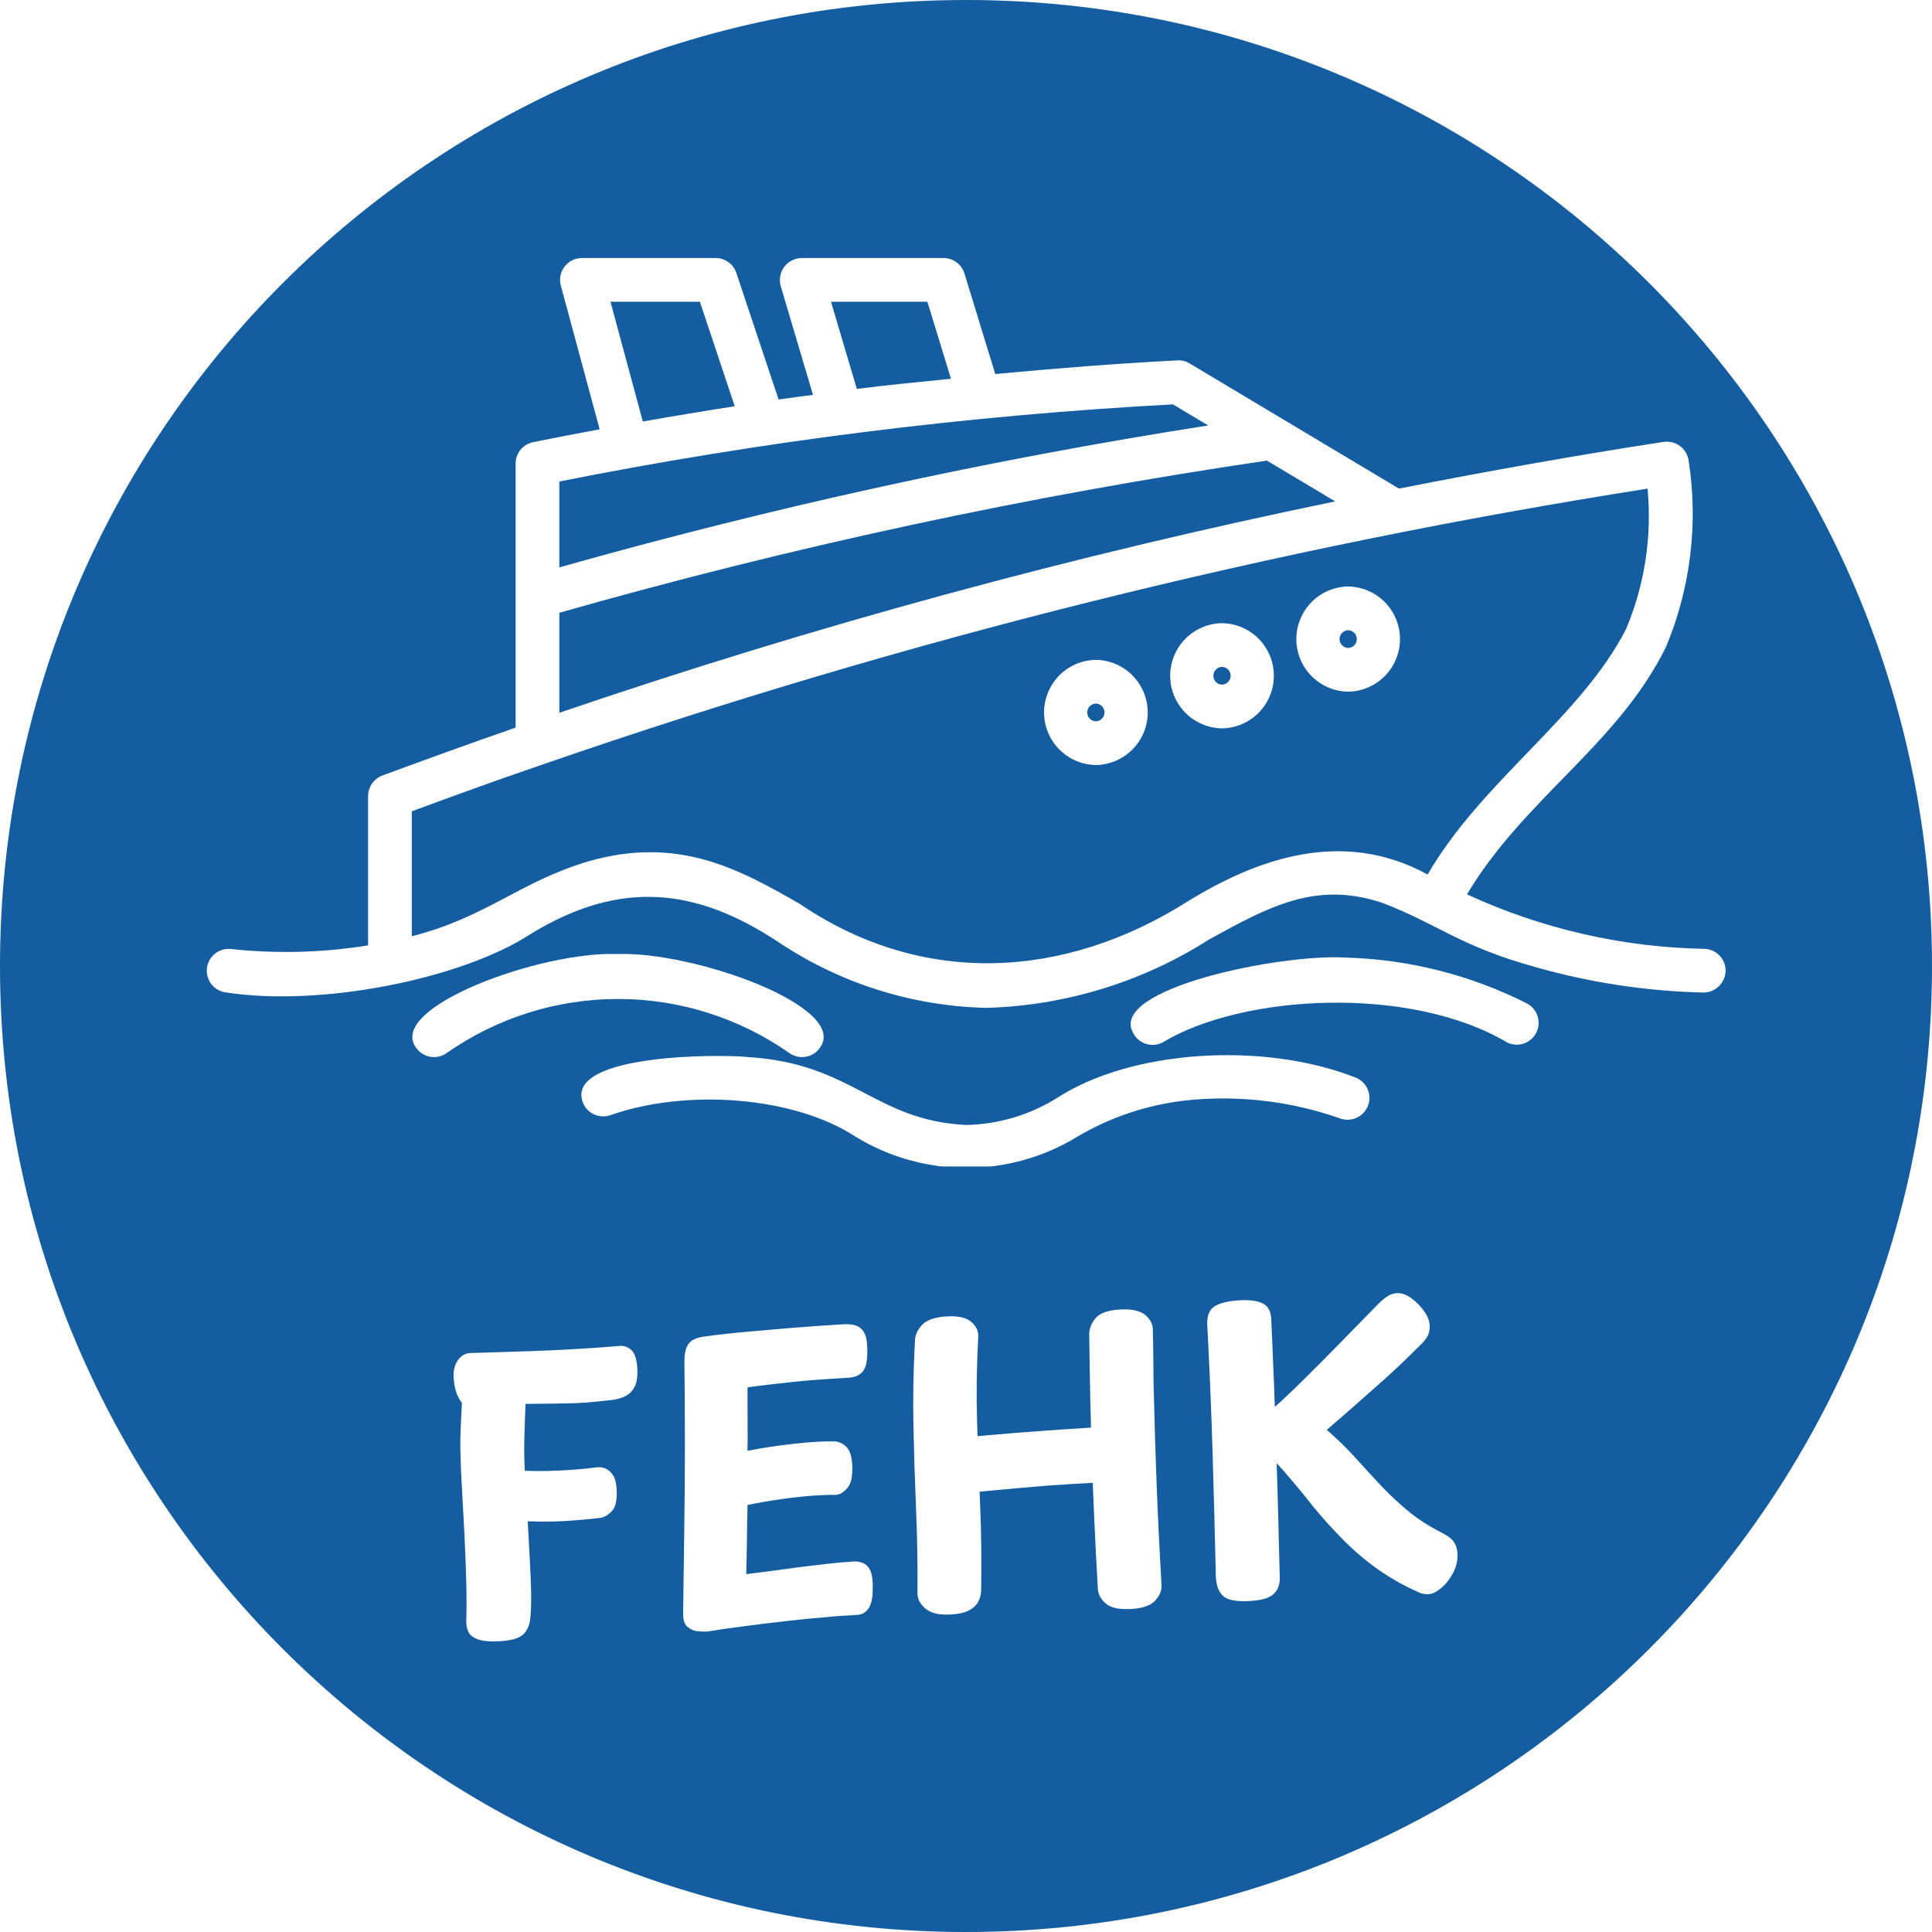
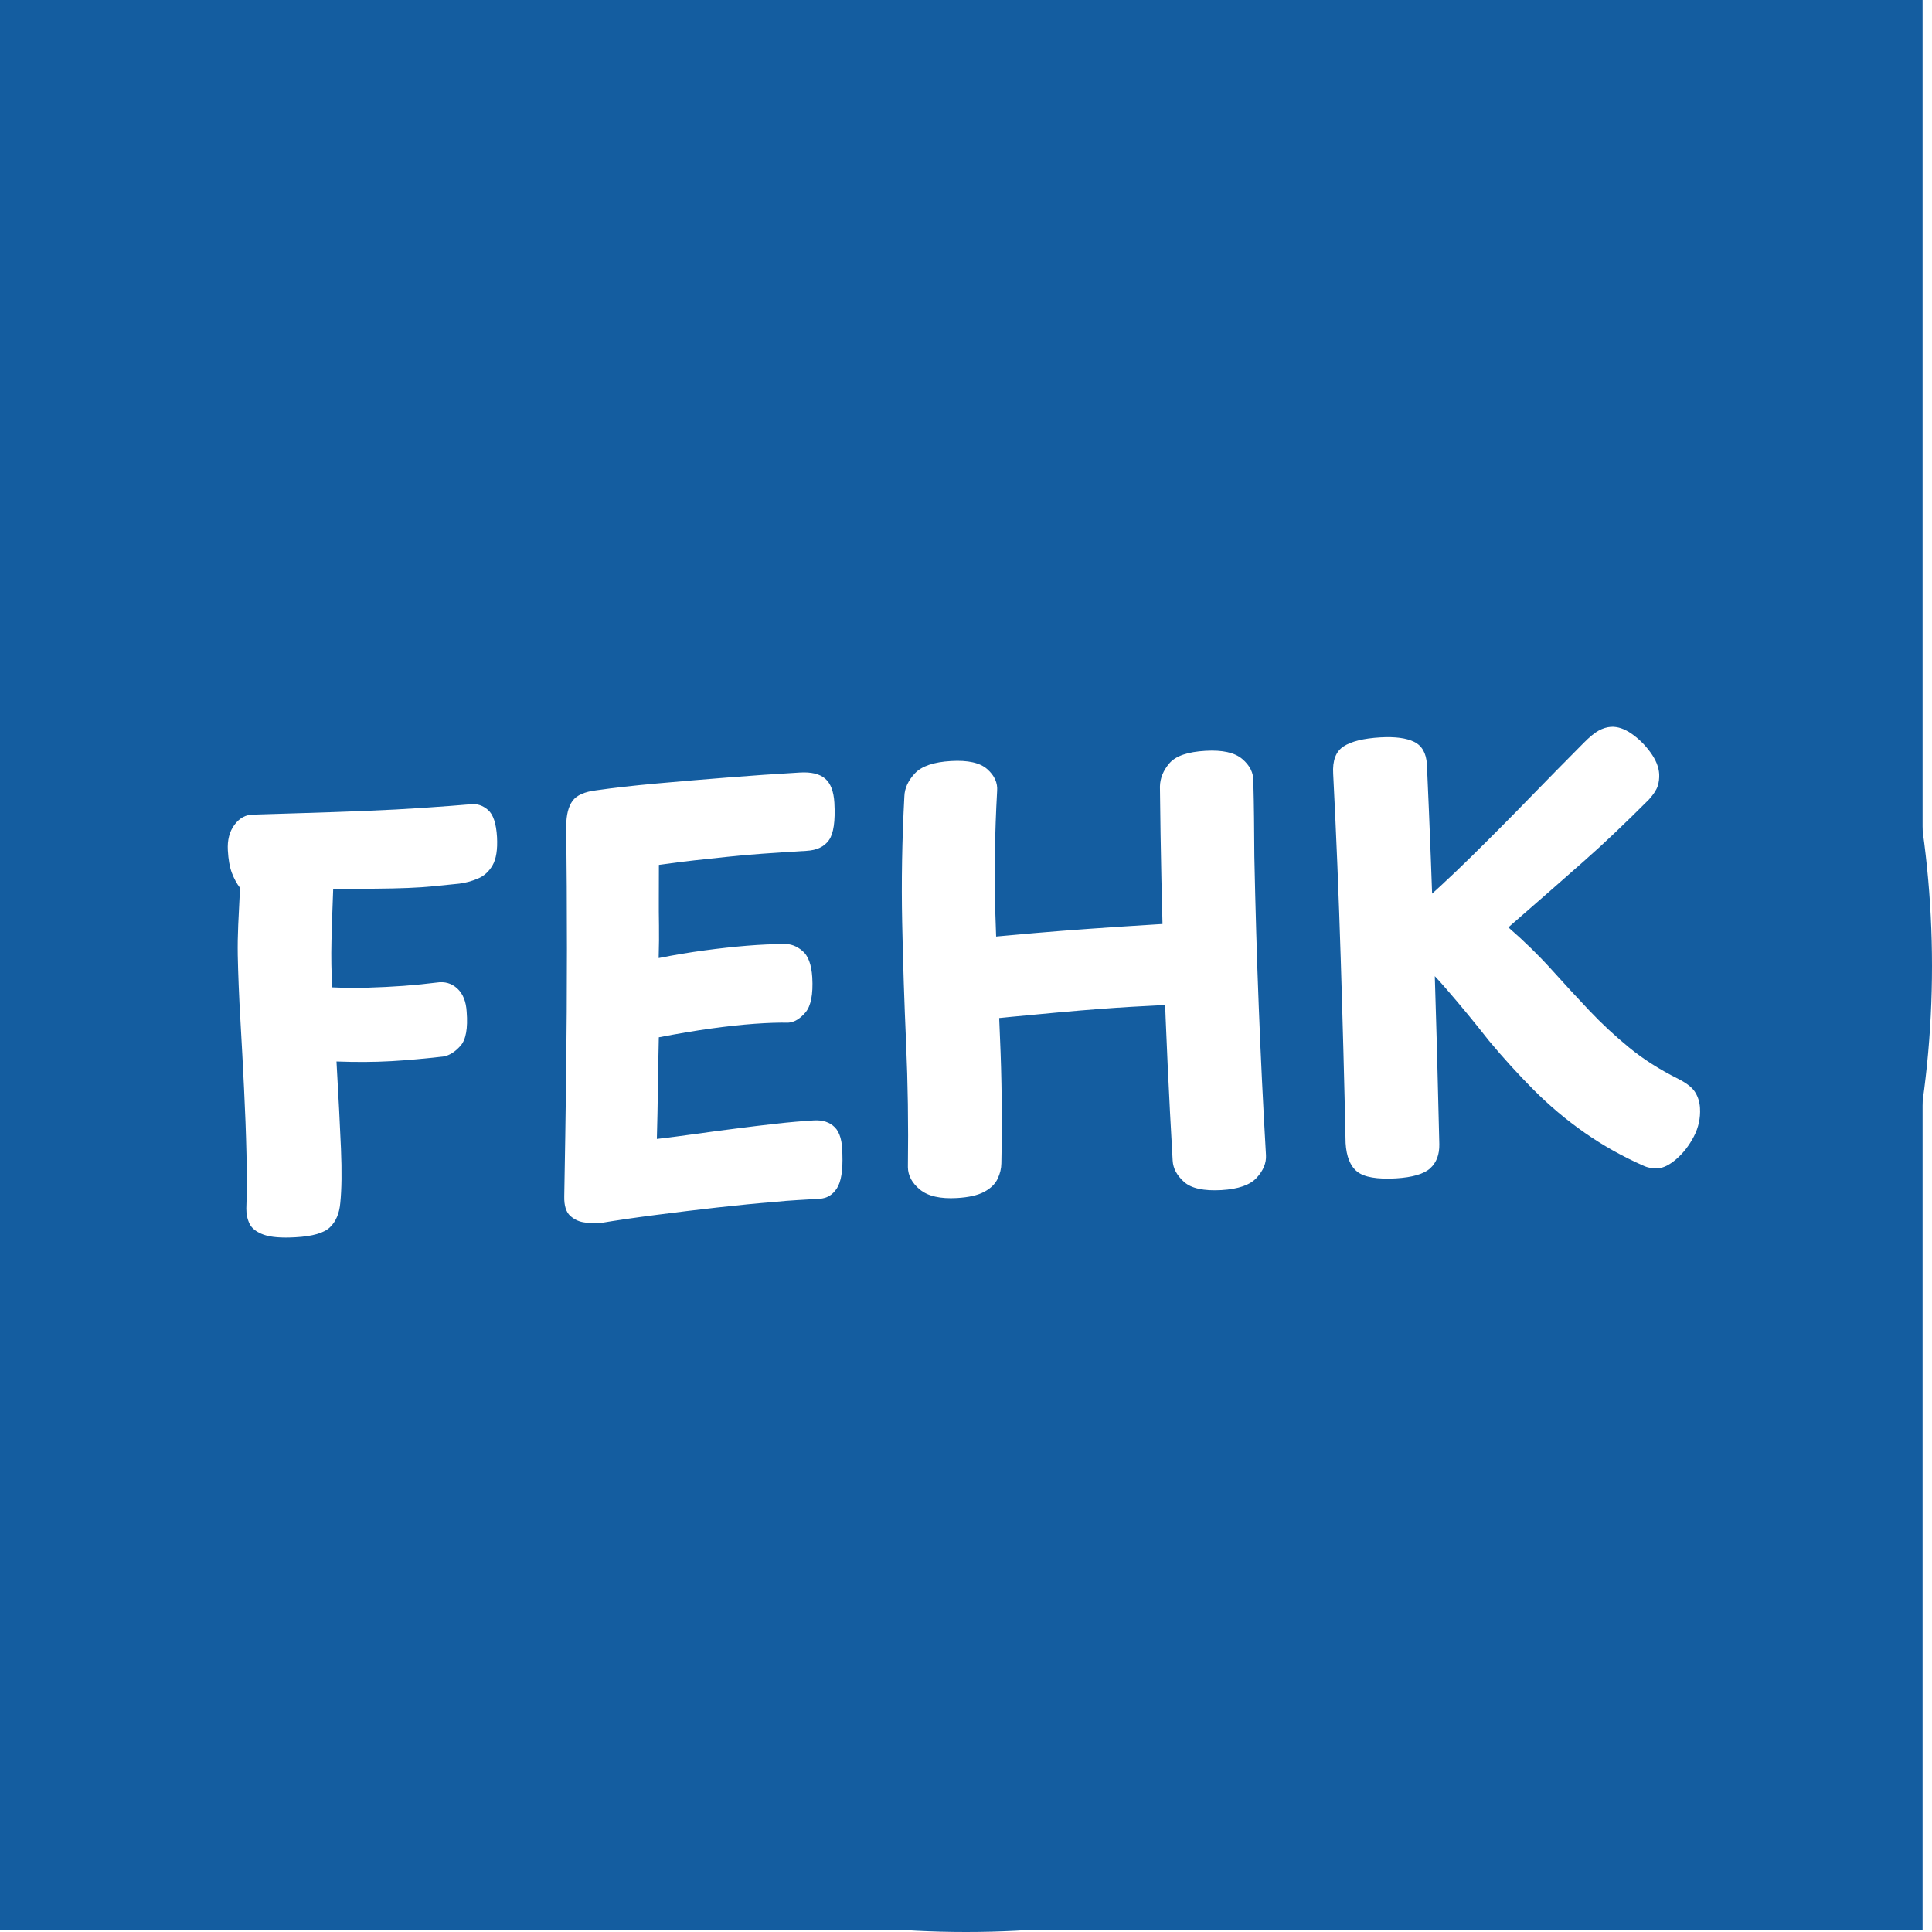
<svg xmlns="http://www.w3.org/2000/svg" width="512" zoomAndPan="magnify" viewBox="0 0 384 384" height="512" preserveAspectRatio="xMidYMid meet" version="1.0">
  <defs>
    <g />
-     <clipPath id="8b10ad61f4">
+     <clipPath id="0330792205">
      <path d="M 0 0 L 384 0 L 384 384 L 0 384 Z M 0 0 " clip-rule="nonzero" />
    </clipPath>
-     <clipPath id="d6fa0b7dec">
+     <clipPath id="9c93cb26aa">
      <rect x="0" width="384" y="0" height="384" />
    </clipPath>
-     <clipPath id="866ef4476a">
+     <clipPath id="e66eb1babf">
+       <path d="M 0 0 L 382.129 0 L 382.129 384 L 0 384 Z M 0 0 " clip-rule="nonzero" />
+     </clipPath>
+     <clipPath id="87ebdb993d">
+       <path d="M 0 0 L 382.129 0 L 382.129 384 L 0 384 Z M 0 0 " clip-rule="nonzero" />
+     </clipPath>
+     <clipPath id="c226d17421">
+       <rect x="0" width="383" y="0" height="384" />
+     </clipPath>
+     <clipPath id="e03f5c1838">
      <path d="M 192 0 C 85.961 0 0 85.961 0 192 C 0 298.039 85.961 384 192 384 C 298.039 384 384 298.039 384 192 C 384 85.961 298.039 0 192 0 Z M 192 0 " clip-rule="nonzero" />
    </clipPath>
-     <clipPath id="df00f04300">
+     <clipPath id="d140ebd55b">
      <path d="M 0 0 L 384 0 L 384 384 L 0 384 Z M 0 0 " clip-rule="nonzero" />
    </clipPath>
-     <clipPath id="ef890d1edf">
+     <clipPath id="2af8f33602">
      <path d="M 192 0 C 85.961 0 0 85.961 0 192 C 0 298.039 85.961 384 192 384 C 298.039 384 384 298.039 384 192 C 384 85.961 298.039 0 192 0 Z M 192 0 " clip-rule="nonzero" />
    </clipPath>
-     <clipPath id="c7f7a34f06">
+     <clipPath id="ddb8a9bf72">
      <rect x="0" width="384" y="0" height="384" />
-     </clipPath>
-     <clipPath id="b315533c1e">
-       <path d="M 41 51.09 L 343 51.09 L 343 201 L 41 201 Z M 41 51.09 " clip-rule="nonzero" />
-     </clipPath>
-     <clipPath id="4e4cd8888b">
-       <path d="M 115 209 L 273 209 L 273 231.84 L 115 231.84 Z M 115 209 " clip-rule="nonzero" />
    </clipPath>
  </defs>
  <g>
-     <g clip-path="url(#d6fa0b7dec)">
-       <g clip-path="url(#8b10ad61f4)">
+     <g clip-path="url(#9c93cb26aa)">
+       <g clip-path="url(#0330792205)">
        <rect x="-84.48" width="552.96" fill="#ffffff" height="552.96" y="-84.48" fill-opacity="1" />
      </g>
    </g>
  </g>
-   <g clip-path="url(#866ef4476a)">
+   <g clip-path="url(#e66eb1babf)">
    <g>
-       <g clip-path="url(#c7f7a34f06)">
-         <g clip-path="url(#df00f04300)">
-           <g clip-path="url(#ef890d1edf)">
+       <g clip-path="url(#c226d17421)">
+         <g clip-path="url(#87ebdb993d)">
+           <path fill="#145da0" d="M 0 0 L 382.129 0 L 382.129 383.621 L 0 383.621 Z M 0 0 " fill-opacity="1" fill-rule="nonzero" />
+         </g>
+       </g>
+     </g>
+   </g>
+   <g clip-path="url(#e03f5c1838)">
+     <g>
+       <g clip-path="url(#ddb8a9bf72)">
+         <g clip-path="url(#d140ebd55b)">
+           <g clip-path="url(#2af8f33602)">
            <rect x="-84.48" width="552.96" fill="#145da0" height="552.96" y="-84.48" fill-opacity="1" />
          </g>
        </g>
      </g>
    </g>
  </g>
  <g fill="#ffffff" fill-opacity="1">
-     <g transform="translate(87.56106, 326.2074)">
+     <g transform="translate(41.45747, 245.9285)">
      <g>
-         <path d="M 5.109 -3.906 C 5.18 -5.957 5.188 -8.406 5.125 -11.25 C 5.062 -14.102 4.953 -17.078 4.797 -20.172 C 4.648 -23.273 4.492 -26.223 4.328 -29.016 C 4.211 -30.973 4.125 -32.672 4.062 -34.109 C 4.008 -35.555 3.969 -36.93 3.938 -38.234 C 3.914 -39.547 3.938 -40.914 4 -42.344 C 4.07 -43.77 4.156 -45.441 4.25 -47.359 C 3.82 -47.922 3.457 -48.598 3.156 -49.391 C 2.863 -50.18 2.68 -51.195 2.609 -52.438 C 2.523 -53.832 2.816 -54.988 3.484 -55.906 C 4.16 -56.82 5.004 -57.281 6.016 -57.281 C 7.961 -57.352 10.258 -57.426 12.906 -57.5 C 15.562 -57.57 18.312 -57.664 21.156 -57.781 C 24 -57.906 26.68 -58.051 29.203 -58.219 C 31.723 -58.383 33.832 -58.539 35.531 -58.688 C 36.375 -58.789 37.156 -58.535 37.875 -57.922 C 38.594 -57.305 39.004 -56.078 39.109 -54.234 C 39.203 -52.535 38.992 -51.258 38.484 -50.406 C 37.984 -49.551 37.316 -48.945 36.484 -48.594 C 35.66 -48.25 34.82 -48.031 33.969 -47.938 C 32.719 -47.812 31.562 -47.691 30.5 -47.578 C 29.438 -47.461 28.281 -47.379 27.031 -47.328 C 25.781 -47.285 24.344 -47.254 22.719 -47.234 C 21.094 -47.223 19.148 -47.203 16.891 -47.172 C 16.785 -44.609 16.707 -42.258 16.656 -40.125 C 16.602 -38 16.633 -35.914 16.75 -33.875 C 18.312 -33.812 19.914 -33.801 21.562 -33.844 C 23.207 -33.895 24.828 -33.977 26.422 -34.094 C 28.023 -34.207 29.523 -34.359 30.922 -34.547 C 32.004 -34.703 32.926 -34.426 33.688 -33.719 C 34.457 -33.008 34.883 -31.957 34.969 -30.562 C 35.145 -28.312 34.867 -26.781 34.141 -25.969 C 33.41 -25.156 32.648 -24.676 31.859 -24.531 C 29.367 -24.238 26.988 -24.023 24.719 -23.891 C 22.457 -23.754 19.992 -23.738 17.328 -23.844 C 17.609 -19 17.812 -15.051 17.938 -12 C 18.07 -8.945 18.039 -6.492 17.844 -4.641 C 17.719 -3.223 17.25 -2.129 16.438 -1.359 C 15.625 -0.586 14.078 -0.133 11.797 0 C 9.891 0.102 8.453 -0.016 7.484 -0.359 C 6.516 -0.703 5.875 -1.188 5.562 -1.812 C 5.25 -2.445 5.098 -3.145 5.109 -3.906 Z M 5.109 -3.906 " />
+         <path d="M 7.5 -5.719 C 7.613 -8.738 7.625 -12.336 7.531 -16.516 C 7.438 -20.703 7.273 -25.062 7.047 -29.594 C 6.828 -34.133 6.598 -38.457 6.359 -42.562 C 6.191 -45.414 6.066 -47.906 5.984 -50.031 C 5.898 -52.156 5.836 -54.172 5.797 -56.078 C 5.766 -57.992 5.797 -60 5.891 -62.094 C 5.992 -64.195 6.113 -66.648 6.25 -69.453 C 5.602 -70.297 5.062 -71.289 4.625 -72.438 C 4.195 -73.582 3.93 -75.07 3.828 -76.906 C 3.711 -78.957 4.148 -80.648 5.141 -81.984 C 6.129 -83.328 7.359 -84.004 8.828 -84.016 C 11.68 -84.109 15.051 -84.211 18.938 -84.328 C 22.832 -84.441 26.863 -84.582 31.031 -84.75 C 35.207 -84.914 39.141 -85.125 42.828 -85.375 C 46.523 -85.625 49.625 -85.859 52.125 -86.078 C 53.352 -86.223 54.488 -85.848 55.531 -84.953 C 56.57 -84.055 57.172 -82.258 57.328 -79.562 C 57.461 -77.062 57.164 -75.188 56.438 -73.938 C 55.719 -72.688 54.742 -71.805 53.516 -71.297 C 52.297 -70.785 51.066 -70.453 49.828 -70.297 C 48.016 -70.117 46.316 -69.945 44.734 -69.781 C 43.16 -69.625 41.457 -69.508 39.625 -69.438 C 37.801 -69.363 35.691 -69.316 33.297 -69.297 C 30.91 -69.273 28.066 -69.242 24.766 -69.203 C 24.617 -65.441 24.504 -61.992 24.422 -58.859 C 24.348 -55.734 24.398 -52.676 24.578 -49.688 C 26.859 -49.582 29.207 -49.562 31.625 -49.625 C 34.051 -49.695 36.43 -49.816 38.766 -49.984 C 41.098 -50.16 43.289 -50.379 45.344 -50.641 C 46.945 -50.891 48.312 -50.492 49.438 -49.453 C 50.562 -48.41 51.18 -46.867 51.297 -44.828 C 51.555 -41.535 51.148 -39.285 50.078 -38.078 C 49.016 -36.879 47.906 -36.172 46.75 -35.953 C 43.094 -35.523 39.598 -35.211 36.266 -35.016 C 32.93 -34.828 29.316 -34.805 25.422 -34.953 C 25.828 -27.859 26.125 -22.07 26.312 -17.594 C 26.5 -13.125 26.453 -9.523 26.172 -6.797 C 25.984 -4.734 25.301 -3.133 24.125 -2 C 22.945 -0.863 20.672 -0.203 17.297 -0.016 C 14.523 0.148 12.422 -0.016 10.984 -0.516 C 9.555 -1.023 8.613 -1.742 8.156 -2.672 C 7.707 -3.598 7.488 -4.613 7.5 -5.719 Z M 7.5 -5.719 " />
      </g>
    </g>
  </g>
  <g fill="#ffffff" fill-opacity="1">
-     <g transform="translate(131.4382, 323.678)">
+     <g transform="translate(105.8061, 242.219)">
      <g>
-         <path d="M 9.125 0.609 C 8.57 0.641 7.914 0.613 7.156 0.531 C 6.406 0.445 5.738 0.145 5.156 -0.375 C 4.582 -0.895 4.312 -1.785 4.344 -3.047 C 4.414 -8.398 4.488 -13.906 4.562 -19.562 C 4.645 -25.227 4.688 -30.906 4.688 -36.594 C 4.688 -42.281 4.656 -47.82 4.594 -53.219 C 4.602 -54.727 4.883 -55.859 5.438 -56.609 C 6 -57.367 7.078 -57.848 8.672 -58.047 C 11.004 -58.379 13.703 -58.68 16.766 -58.953 C 19.828 -59.234 23.023 -59.508 26.359 -59.781 C 29.703 -60.051 33 -60.281 36.25 -60.469 C 37.801 -60.562 38.941 -60.285 39.672 -59.641 C 40.41 -59.004 40.82 -57.91 40.906 -56.359 C 41.051 -53.867 40.816 -52.18 40.203 -51.297 C 39.586 -50.41 38.578 -49.926 37.172 -49.844 C 34.879 -49.719 32.867 -49.586 31.141 -49.453 C 29.422 -49.328 27.828 -49.188 26.359 -49.031 C 24.891 -48.875 23.438 -48.711 22 -48.547 C 20.562 -48.391 18.941 -48.188 17.141 -47.938 C 17.141 -46.238 17.141 -44.75 17.141 -43.469 C 17.141 -42.195 17.145 -40.945 17.156 -39.719 C 17.176 -38.488 17.164 -37.02 17.125 -35.312 C 19.301 -35.738 21.379 -36.082 23.359 -36.344 C 25.348 -36.613 27.254 -36.828 29.078 -36.984 C 30.898 -37.141 32.582 -37.207 34.125 -37.188 C 34.977 -37.238 35.801 -36.938 36.594 -36.281 C 37.383 -35.625 37.832 -34.426 37.938 -32.688 C 38.07 -30.383 37.758 -28.801 37 -27.938 C 36.25 -27.07 35.477 -26.613 34.688 -26.562 C 33.426 -26.582 31.91 -26.531 30.141 -26.406 C 28.367 -26.281 26.398 -26.066 24.234 -25.766 C 22.078 -25.473 19.711 -25.07 17.141 -24.562 C 17.078 -22.062 17.035 -19.723 17.016 -17.547 C 16.992 -15.367 16.945 -13.125 16.875 -10.812 C 18.613 -11.008 20.391 -11.234 22.203 -11.484 C 24.023 -11.742 25.844 -11.988 27.656 -12.219 C 29.469 -12.445 31.254 -12.66 33.016 -12.859 C 34.785 -13.066 36.492 -13.219 38.141 -13.312 C 39.348 -13.383 40.289 -13.078 40.969 -12.391 C 41.656 -11.703 42.004 -10.477 42.016 -8.719 C 42.086 -6.531 41.836 -4.992 41.266 -4.109 C 40.691 -3.223 39.906 -2.754 38.906 -2.703 C 37.906 -2.641 36.891 -2.578 35.859 -2.516 C 34.836 -2.461 33.832 -2.379 32.844 -2.266 C 30.508 -2.078 27.945 -1.828 25.156 -1.516 C 22.375 -1.203 19.586 -0.863 16.797 -0.5 C 14.016 -0.145 11.457 0.223 9.125 0.609 Z M 9.125 0.609 " />
+         <path d="M 13.391 0.891 C 12.578 0.93 11.613 0.891 10.5 0.766 C 9.395 0.648 8.414 0.219 7.562 -0.531 C 6.707 -1.289 6.301 -2.594 6.344 -4.438 C 6.488 -12.312 6.613 -20.398 6.719 -28.703 C 6.82 -37.016 6.875 -45.336 6.875 -53.672 C 6.875 -62.004 6.828 -70.133 6.734 -78.062 C 6.754 -80.258 7.172 -81.914 7.984 -83.031 C 8.805 -84.156 10.383 -84.859 12.719 -85.141 C 16.145 -85.629 20.102 -86.078 24.594 -86.484 C 29.082 -86.891 33.781 -87.285 38.688 -87.672 C 43.594 -88.066 48.422 -88.398 53.172 -88.672 C 55.43 -88.805 57.102 -88.406 58.188 -87.469 C 59.281 -86.539 59.895 -84.945 60.031 -82.688 C 60.238 -79.02 59.879 -76.535 58.953 -75.234 C 58.035 -73.93 56.555 -73.223 54.516 -73.109 C 51.141 -72.91 48.191 -72.719 45.672 -72.531 C 43.148 -72.352 40.812 -72.145 38.656 -71.906 C 36.5 -71.676 34.363 -71.445 32.25 -71.219 C 30.133 -70.988 27.77 -70.688 25.156 -70.312 C 25.156 -67.82 25.148 -65.641 25.141 -63.766 C 25.129 -61.891 25.141 -60.051 25.172 -58.25 C 25.203 -56.445 25.18 -54.297 25.109 -51.797 C 28.297 -52.43 31.348 -52.941 34.266 -53.328 C 37.191 -53.723 39.988 -54.031 42.656 -54.25 C 45.32 -54.469 47.789 -54.578 50.062 -54.578 C 51.312 -54.648 52.516 -54.203 53.672 -53.234 C 54.828 -52.273 55.484 -50.508 55.641 -47.938 C 55.828 -44.57 55.367 -42.25 54.266 -40.969 C 53.172 -39.695 52.035 -39.023 50.859 -38.953 C 49.023 -38.992 46.805 -38.922 44.203 -38.734 C 41.598 -38.547 38.711 -38.234 35.547 -37.797 C 32.379 -37.359 28.91 -36.773 25.141 -36.047 C 25.055 -32.367 24.992 -28.93 24.953 -25.734 C 24.91 -22.535 24.844 -19.238 24.75 -15.844 C 27.312 -16.145 29.922 -16.484 32.578 -16.859 C 35.242 -17.234 37.906 -17.586 40.562 -17.922 C 43.227 -18.266 45.852 -18.582 48.438 -18.875 C 51.02 -19.164 53.523 -19.383 55.953 -19.531 C 57.711 -19.633 59.098 -19.18 60.109 -18.172 C 61.117 -17.172 61.625 -15.379 61.625 -12.797 C 61.738 -9.586 61.375 -7.332 60.531 -6.031 C 59.695 -4.727 58.547 -4.035 57.078 -3.953 C 55.609 -3.867 54.125 -3.781 52.625 -3.688 C 51.125 -3.602 49.645 -3.484 48.188 -3.328 C 44.738 -3.055 40.973 -2.691 36.891 -2.234 C 32.805 -1.773 28.723 -1.281 24.641 -0.75 C 20.555 -0.227 16.805 0.316 13.391 0.891 Z M 13.391 0.891 " />
      </g>
    </g>
  </g>
  <g fill="#ffffff" fill-opacity="1">
-     <g transform="translate(178.0857, 320.9889)">
+     <g transform="translate(174.2176, 238.2752)">
      <g>
-         <path d="M 3.766 -54.516 C 3.797 -55.629 4.27 -56.676 5.188 -57.656 C 6.113 -58.645 7.754 -59.207 10.109 -59.344 C 12.398 -59.469 14.031 -59.094 15 -58.219 C 15.977 -57.352 16.426 -56.363 16.344 -55.25 C 16.031 -49.57 15.953 -43.984 16.109 -38.484 C 16.273 -32.992 16.477 -27.488 16.719 -21.969 C 16.957 -16.445 17.023 -10.727 16.922 -4.812 C 16.91 -4.113 16.734 -3.414 16.391 -2.719 C 16.055 -2.02 15.457 -1.43 14.594 -0.953 C 13.727 -0.473 12.492 -0.188 10.891 -0.094 C 8.641 0.031 6.973 -0.348 5.891 -1.234 C 4.816 -2.129 4.273 -3.156 4.266 -4.312 C 4.316 -10.07 4.223 -15.676 3.984 -21.125 C 3.754 -26.57 3.582 -32.031 3.469 -37.5 C 3.352 -42.977 3.453 -48.648 3.766 -54.516 Z M 10.484 -23.906 C 9.941 -23.875 9.422 -24.039 8.922 -24.406 C 8.422 -24.77 8.004 -25.492 7.672 -26.578 C 7.336 -27.66 7.109 -29.254 6.984 -31.359 C 6.922 -32.504 7.207 -33.367 7.844 -33.953 C 8.488 -34.547 9.188 -34.883 9.938 -34.969 C 12.969 -35.25 15.664 -35.492 18.031 -35.703 C 20.395 -35.91 22.766 -36.109 25.141 -36.297 C 27.516 -36.484 30.16 -36.676 33.078 -36.875 C 35.992 -37.07 39.492 -37.285 43.578 -37.516 C 44.43 -37.566 45.176 -37.32 45.812 -36.781 C 46.445 -36.238 46.789 -35.453 46.844 -34.422 C 46.988 -31.922 46.789 -30.113 46.25 -29 C 45.719 -27.883 45.02 -27.176 44.156 -26.875 C 43.301 -26.57 42.473 -26.398 41.672 -26.359 C 39.629 -26.285 37.285 -26.172 34.641 -26.016 C 31.992 -25.867 28.727 -25.617 24.844 -25.266 C 20.957 -24.922 16.172 -24.469 10.484 -23.906 Z M 38.406 -55.844 C 38.438 -57.008 38.875 -58.078 39.719 -59.047 C 40.562 -60.023 42.18 -60.582 44.578 -60.719 C 46.879 -60.844 48.539 -60.473 49.562 -59.609 C 50.582 -58.742 51.078 -57.734 51.047 -56.578 C 51.098 -54.828 51.129 -53.176 51.141 -51.625 C 51.16 -50.082 51.176 -48.328 51.188 -46.359 C 51.344 -39.41 51.547 -32.648 51.797 -26.078 C 52.047 -19.516 52.375 -12.785 52.781 -5.891 C 52.832 -4.848 52.41 -3.836 51.516 -2.859 C 50.629 -1.879 49.035 -1.32 46.734 -1.188 C 44.336 -1.051 42.648 -1.422 41.672 -2.297 C 40.691 -3.172 40.176 -4.129 40.125 -5.172 C 39.613 -14.004 39.223 -22.52 38.953 -30.719 C 38.68 -38.914 38.5 -47.289 38.406 -55.844 Z M 38.406 -55.844 " />
+         <path d="M 5.531 -79.984 C 5.582 -81.598 6.281 -83.125 7.625 -84.562 C 8.969 -86 11.363 -86.816 14.812 -87.016 C 18.176 -87.211 20.578 -86.672 22.016 -85.391 C 23.453 -84.117 24.102 -82.672 23.969 -81.047 C 23.5 -72.711 23.383 -64.516 23.625 -56.453 C 23.875 -48.391 24.176 -40.305 24.531 -32.203 C 24.895 -24.109 24.988 -15.723 24.812 -7.047 C 24.801 -6.016 24.551 -4.988 24.062 -3.969 C 23.582 -2.945 22.695 -2.086 21.406 -1.391 C 20.125 -0.703 18.312 -0.289 15.969 -0.156 C 12.676 0.031 10.234 -0.523 8.641 -1.828 C 7.055 -3.129 6.254 -4.617 6.234 -6.297 C 6.348 -14.766 6.227 -22.988 5.875 -30.969 C 5.52 -38.945 5.258 -46.953 5.094 -54.984 C 4.926 -63.023 5.07 -71.359 5.531 -79.984 Z M 15.375 -35.031 C 14.57 -34.988 13.805 -35.238 13.078 -35.781 C 12.359 -36.332 11.75 -37.398 11.25 -38.984 C 10.758 -40.578 10.426 -42.906 10.25 -45.969 C 10.156 -47.656 10.578 -48.93 11.516 -49.797 C 12.453 -50.66 13.461 -51.16 14.547 -51.297 C 19.016 -51.703 22.984 -52.062 26.453 -52.375 C 29.922 -52.695 33.391 -52.992 36.859 -53.266 C 40.336 -53.535 44.219 -53.812 48.5 -54.094 C 52.781 -54.375 57.922 -54.691 63.922 -55.047 C 65.172 -55.117 66.258 -54.754 67.188 -53.953 C 68.113 -53.16 68.617 -51.992 68.703 -50.453 C 68.91 -46.797 68.625 -44.156 67.844 -42.531 C 67.062 -40.906 66.039 -39.867 64.781 -39.422 C 63.52 -38.984 62.301 -38.734 61.125 -38.672 C 58.113 -38.566 54.664 -38.398 50.781 -38.172 C 46.906 -37.953 42.117 -37.586 36.422 -37.078 C 30.723 -36.566 23.707 -35.883 15.375 -35.031 Z M 56.328 -81.922 C 56.359 -83.598 56.992 -85.156 58.234 -86.594 C 59.484 -88.031 61.867 -88.848 65.391 -89.047 C 68.742 -89.242 71.176 -88.703 72.688 -87.422 C 74.195 -86.148 74.93 -84.676 74.891 -83 C 74.961 -80.414 75.008 -77.988 75.031 -75.719 C 75.051 -73.445 75.07 -70.875 75.094 -68 C 75.301 -57.812 75.594 -47.895 75.969 -38.25 C 76.344 -28.613 76.82 -18.75 77.406 -8.656 C 77.488 -7.113 76.875 -5.625 75.562 -4.188 C 74.25 -2.75 71.91 -1.93 68.547 -1.734 C 65.023 -1.535 62.551 -2.078 61.125 -3.359 C 59.695 -4.641 58.941 -6.051 58.859 -7.594 C 58.109 -20.539 57.531 -33.023 57.125 -45.047 C 56.727 -57.078 56.461 -69.367 56.328 -81.922 Z M 56.328 -81.922 " />
      </g>
    </g>
  </g>
  <g fill="#ffffff" fill-opacity="1">
-     <g transform="translate(236.863, 317.6005)">
+     <g transform="translate(260.4184, 233.3059)">
      <g>
-         <path d="M 17.5 -4.016 C 17.531 -2.617 17.113 -1.531 16.25 -0.75 C 15.395 0.031 13.848 0.484 11.609 0.609 C 9.055 0.766 7.305 0.469 6.359 -0.281 C 5.422 -1.039 4.898 -2.348 4.797 -4.203 C 4.617 -12.285 4.398 -20.594 4.141 -29.125 C 3.879 -37.656 3.531 -46.008 3.094 -54.188 C 2.988 -55.988 3.457 -57.234 4.5 -57.922 C 5.551 -58.609 7.227 -59.02 9.531 -59.156 C 11.52 -59.27 13.039 -59.066 14.094 -58.547 C 15.145 -58.035 15.711 -57.031 15.797 -55.531 C 16.191 -47.082 16.523 -38.535 16.797 -29.891 C 17.066 -21.242 17.301 -12.617 17.5 -4.016 Z M 37.047 -58.406 C 37.859 -59.195 38.539 -59.75 39.094 -60.062 C 39.645 -60.375 40.195 -60.547 40.75 -60.578 C 41.656 -60.629 42.586 -60.316 43.547 -59.641 C 44.516 -58.973 45.367 -58.129 46.109 -57.109 C 46.848 -56.098 47.242 -55.125 47.297 -54.188 C 47.328 -53.582 47.254 -53.023 47.078 -52.516 C 46.91 -52.004 46.52 -51.41 45.906 -50.734 C 44.25 -49.078 42.723 -47.582 41.328 -46.25 C 39.93 -44.926 38.516 -43.633 37.078 -42.375 C 35.648 -41.113 34.113 -39.754 32.469 -38.297 C 30.832 -36.848 28.957 -35.219 26.844 -33.406 C 29.008 -31.52 30.957 -29.613 32.688 -27.688 C 34.426 -25.758 36.141 -23.898 37.828 -22.109 C 39.516 -20.328 41.316 -18.656 43.234 -17.094 C 45.148 -15.539 47.367 -14.129 49.891 -12.859 C 51.023 -12.273 51.785 -11.664 52.172 -11.031 C 52.555 -10.406 52.77 -9.691 52.812 -8.891 C 52.895 -7.555 52.625 -6.281 52 -5.062 C 51.375 -3.844 50.594 -2.832 49.656 -2.031 C 48.719 -1.227 47.875 -0.801 47.125 -0.75 C 46.375 -0.707 45.723 -0.82 45.172 -1.094 C 42.348 -2.332 39.691 -3.816 37.203 -5.547 C 34.723 -7.285 32.422 -9.223 30.297 -11.359 C 28.172 -13.492 26.141 -15.734 24.203 -18.078 C 22.367 -20.422 20.469 -22.723 18.5 -24.984 C 16.539 -27.254 14.406 -29.375 12.094 -31.344 L 13.297 -35.094 C 16.266 -37.664 19.098 -40.281 21.797 -42.938 C 24.492 -45.602 27.109 -48.234 29.641 -50.828 C 32.172 -53.43 34.641 -55.957 37.047 -58.406 Z M 37.047 -58.406 " />
+         <path d="M 25.656 -5.906 C 25.695 -3.832 25.094 -2.227 23.844 -1.094 C 22.594 0.039 20.316 0.707 17.016 0.906 C 13.285 1.113 10.727 0.672 9.344 -0.422 C 7.957 -1.523 7.188 -3.426 7.031 -6.125 C 6.781 -18.02 6.457 -30.219 6.062 -42.719 C 5.676 -55.219 5.176 -67.477 4.562 -79.5 C 4.406 -82.125 5.086 -83.938 6.609 -84.938 C 8.141 -85.945 10.586 -86.551 13.953 -86.75 C 16.879 -86.914 19.113 -86.617 20.656 -85.859 C 22.207 -85.098 23.051 -83.617 23.188 -81.422 C 23.75 -69.047 24.227 -56.516 24.625 -43.828 C 25.031 -31.148 25.375 -18.508 25.656 -5.906 Z M 54.359 -85.656 C 55.523 -86.832 56.516 -87.645 57.328 -88.094 C 58.148 -88.539 58.969 -88.789 59.781 -88.844 C 61.094 -88.914 62.457 -88.457 63.875 -87.469 C 65.289 -86.488 66.535 -85.258 67.609 -83.781 C 68.691 -82.301 69.273 -80.863 69.359 -79.469 C 69.398 -78.594 69.297 -77.781 69.047 -77.031 C 68.797 -76.281 68.223 -75.406 67.328 -74.406 C 64.898 -71.977 62.656 -69.785 60.594 -67.828 C 58.539 -65.867 56.469 -63.969 54.375 -62.125 C 52.281 -60.281 50.023 -58.297 47.609 -56.172 C 45.191 -54.055 42.445 -51.66 39.375 -48.984 C 42.539 -46.234 45.398 -43.441 47.953 -40.609 C 50.504 -37.773 53.016 -35.051 55.484 -32.438 C 57.953 -29.832 60.594 -27.379 63.406 -25.078 C 66.219 -22.773 69.473 -20.703 73.172 -18.859 C 74.836 -18.016 75.953 -17.129 76.516 -16.203 C 77.086 -15.285 77.406 -14.238 77.469 -13.062 C 77.582 -11.082 77.176 -9.203 76.25 -7.422 C 75.32 -5.641 74.176 -4.156 72.812 -2.969 C 71.457 -1.789 70.234 -1.172 69.141 -1.109 C 68.047 -1.047 67.078 -1.211 66.234 -1.609 C 62.098 -3.43 58.207 -5.613 54.562 -8.156 C 50.926 -10.695 47.551 -13.531 44.438 -16.656 C 41.32 -19.789 38.336 -23.07 35.484 -26.5 C 32.785 -29.945 30 -33.332 27.125 -36.656 C 24.258 -39.988 21.129 -43.094 17.734 -45.969 L 19.516 -51.484 C 23.848 -55.254 27.992 -59.086 31.953 -62.984 C 35.922 -66.891 39.754 -70.75 43.453 -74.562 C 47.16 -78.375 50.797 -82.07 54.359 -85.656 Z M 54.359 -85.656 " />
      </g>
    </g>
  </g>
-   <path fill="#ffffff" d="M 217.812 152.055 C 218.492 152.043 219.168 151.969 219.832 151.824 C 220.496 151.684 221.141 151.48 221.766 151.215 C 222.391 150.945 222.984 150.621 223.547 150.238 C 224.109 149.855 224.629 149.422 225.105 148.938 C 225.582 148.453 226.008 147.93 226.383 147.359 C 226.758 146.793 227.074 146.195 227.332 145.566 C 227.59 144.938 227.785 144.289 227.918 143.621 C 228.047 142.953 228.113 142.281 228.113 141.602 C 228.113 140.922 228.047 140.25 227.918 139.582 C 227.785 138.914 227.59 138.266 227.332 137.637 C 227.074 137.008 226.758 136.41 226.383 135.844 C 226.008 135.273 225.582 134.75 225.105 134.266 C 224.629 133.781 224.109 133.348 223.547 132.965 C 222.984 132.582 222.391 132.258 221.766 131.988 C 221.141 131.723 220.496 131.52 219.832 131.379 C 219.164 131.234 218.492 131.16 217.812 131.152 C 217.133 131.16 216.461 131.234 215.797 131.379 C 215.133 131.52 214.484 131.723 213.859 131.988 C 213.234 132.258 212.641 132.582 212.082 132.965 C 211.52 133.348 211 133.781 210.523 134.266 C 210.043 134.75 209.617 135.273 209.242 135.844 C 208.871 136.41 208.555 137.008 208.297 137.637 C 208.039 138.266 207.844 138.914 207.711 139.582 C 207.578 140.25 207.516 140.922 207.516 141.602 C 207.516 142.281 207.578 142.957 207.711 143.621 C 207.844 144.289 208.039 144.938 208.297 145.566 C 208.555 146.195 208.871 146.793 209.246 147.359 C 209.617 147.93 210.043 148.453 210.523 148.938 C 211 149.422 211.52 149.855 212.082 150.238 C 212.641 150.621 213.234 150.945 213.859 151.215 C 214.488 151.48 215.133 151.684 215.797 151.828 C 216.461 151.969 217.133 152.043 217.812 152.055 Z M 217.812 139.84 C 218.043 139.844 218.262 139.895 218.473 139.988 C 218.684 140.078 218.867 140.207 219.027 140.371 C 219.188 140.535 219.312 140.727 219.398 140.938 C 219.484 141.152 219.527 141.371 219.527 141.602 C 219.527 141.832 219.484 142.051 219.398 142.266 C 219.312 142.477 219.188 142.668 219.027 142.832 C 218.867 142.996 218.684 143.125 218.473 143.219 C 218.262 143.309 218.043 143.359 217.812 143.367 C 217.586 143.359 217.363 143.309 217.152 143.219 C 216.941 143.125 216.758 142.996 216.598 142.832 C 216.438 142.668 216.312 142.48 216.227 142.266 C 216.141 142.055 216.098 141.832 216.098 141.602 C 216.098 141.371 216.141 141.152 216.227 140.938 C 216.312 140.723 216.438 140.535 216.598 140.371 C 216.758 140.207 216.941 140.078 217.152 139.984 C 217.363 139.895 217.586 139.844 217.812 139.84 Z M 217.812 139.84 " fill-opacity="1" fill-rule="nonzero" />
-   <path fill="#ffffff" d="M 242.887 144.766 C 243.566 144.754 244.238 144.68 244.902 144.539 C 245.566 144.398 246.215 144.195 246.84 143.926 C 247.465 143.66 248.059 143.336 248.621 142.953 C 249.184 142.57 249.703 142.137 250.18 141.652 C 250.656 141.168 251.082 140.641 251.457 140.074 C 251.832 139.504 252.148 138.906 252.406 138.277 C 252.664 137.648 252.859 137 252.992 136.332 C 253.121 135.668 253.188 134.992 253.188 134.312 C 253.188 133.633 253.121 132.961 252.992 132.293 C 252.859 131.625 252.664 130.977 252.406 130.348 C 252.148 129.719 251.832 129.121 251.457 128.551 C 251.082 127.984 250.656 127.457 250.18 126.973 C 249.703 126.488 249.184 126.055 248.621 125.672 C 248.059 125.289 247.465 124.965 246.84 124.699 C 246.215 124.434 245.566 124.227 244.902 124.086 C 244.238 123.945 243.566 123.871 242.883 123.859 C 242.203 123.871 241.531 123.945 240.867 124.086 C 240.203 124.227 239.555 124.434 238.93 124.699 C 238.305 124.965 237.711 125.289 237.148 125.676 C 236.586 126.059 236.066 126.492 235.59 126.977 C 235.113 127.461 234.688 127.984 234.312 128.551 C 233.938 129.121 233.621 129.719 233.363 130.348 C 233.105 130.977 232.91 131.625 232.777 132.293 C 232.648 132.961 232.582 133.633 232.582 134.312 C 232.582 134.992 232.648 135.668 232.777 136.336 C 232.91 137 233.105 137.648 233.363 138.277 C 233.621 138.906 233.938 139.508 234.312 140.074 C 234.688 140.641 235.113 141.168 235.59 141.652 C 236.066 142.137 236.586 142.57 237.148 142.953 C 237.711 143.336 238.305 143.66 238.93 143.926 C 239.555 144.195 240.203 144.398 240.867 144.539 C 241.531 144.68 242.203 144.754 242.887 144.766 Z M 242.887 132.547 C 243.113 132.555 243.336 132.605 243.547 132.695 C 243.758 132.789 243.941 132.918 244.102 133.082 C 244.262 133.246 244.387 133.434 244.473 133.648 C 244.559 133.863 244.602 134.082 244.602 134.312 C 244.602 134.543 244.559 134.766 244.473 134.977 C 244.387 135.191 244.262 135.379 244.102 135.543 C 243.941 135.711 243.758 135.836 243.547 135.93 C 243.336 136.023 243.113 136.07 242.887 136.078 C 242.656 136.07 242.434 136.023 242.223 135.93 C 242.012 135.836 241.828 135.711 241.668 135.543 C 241.508 135.379 241.383 135.191 241.297 134.977 C 241.211 134.766 241.168 134.543 241.168 134.312 C 241.168 134.082 241.211 133.863 241.297 133.648 C 241.383 133.434 241.508 133.246 241.668 133.082 C 241.828 132.918 242.012 132.789 242.223 132.695 C 242.434 132.605 242.656 132.555 242.887 132.547 Z M 242.887 132.547 " fill-opacity="1" fill-rule="nonzero" />
-   <path fill="#ffffff" d="M 267.957 137.477 C 268.637 137.465 269.312 137.391 269.977 137.25 C 270.641 137.105 271.285 136.902 271.91 136.637 C 272.539 136.367 273.133 136.043 273.691 135.66 C 274.254 135.277 274.773 134.844 275.25 134.359 C 275.73 133.875 276.156 133.352 276.531 132.781 C 276.902 132.215 277.219 131.617 277.477 130.988 C 277.734 130.359 277.93 129.711 278.062 129.043 C 278.195 128.375 278.258 127.703 278.258 127.023 C 278.258 126.344 278.195 125.668 278.062 125.004 C 277.93 124.336 277.734 123.688 277.477 123.059 C 277.219 122.43 276.902 121.832 276.527 121.262 C 276.156 120.695 275.73 120.168 275.25 119.684 C 274.773 119.199 274.254 118.766 273.691 118.383 C 273.129 118 272.535 117.676 271.91 117.41 C 271.285 117.141 270.641 116.938 269.977 116.797 C 269.312 116.656 268.637 116.582 267.957 116.57 C 267.277 116.582 266.605 116.656 265.941 116.797 C 265.277 116.938 264.629 117.141 264.004 117.41 C 263.379 117.676 262.785 118 262.223 118.383 C 261.664 118.766 261.145 119.199 260.664 119.684 C 260.188 120.168 259.762 120.695 259.387 121.262 C 259.012 121.832 258.695 122.43 258.438 123.059 C 258.18 123.688 257.984 124.336 257.855 125.004 C 257.723 125.668 257.656 126.344 257.656 127.023 C 257.656 127.703 257.723 128.375 257.855 129.043 C 257.988 129.711 258.18 130.359 258.438 130.988 C 258.695 131.617 259.012 132.215 259.387 132.781 C 259.762 133.352 260.188 133.875 260.664 134.359 C 261.145 134.844 261.664 135.277 262.227 135.66 C 262.785 136.043 263.379 136.371 264.004 136.637 C 264.629 136.902 265.277 137.109 265.941 137.25 C 266.605 137.391 267.277 137.465 267.957 137.477 Z M 267.957 125.258 C 268.188 125.266 268.41 125.312 268.617 125.406 C 268.828 125.5 269.016 125.629 269.176 125.793 C 269.336 125.957 269.457 126.145 269.543 126.359 C 269.633 126.57 269.676 126.793 269.676 127.023 C 269.676 127.254 269.633 127.473 269.543 127.688 C 269.457 127.898 269.336 128.09 269.176 128.254 C 269.016 128.418 268.828 128.547 268.617 128.641 C 268.41 128.73 268.188 128.781 267.957 128.789 C 267.73 128.781 267.508 128.73 267.297 128.641 C 267.09 128.547 266.902 128.418 266.742 128.254 C 266.582 128.09 266.461 127.898 266.371 127.688 C 266.285 127.473 266.242 127.254 266.242 127.023 C 266.242 126.793 266.285 126.57 266.371 126.359 C 266.461 126.145 266.582 125.957 266.742 125.793 C 266.902 125.629 267.09 125.5 267.297 125.406 C 267.508 125.312 267.73 125.266 267.957 125.258 Z M 267.957 125.258 " fill-opacity="1" fill-rule="nonzero" />
-   <g clip-path="url(#b315533c1e)">
-     <path fill="#ffffff" d="M 44.895 197.25 C 63.93 200.195 91.91 194.508 105.445 185.652 C 123.227 174.773 138.324 176.402 154.691 187.23 C 157.742 189.27 160.918 191.086 164.223 192.676 C 167.527 194.27 170.93 195.617 174.426 196.727 C 177.922 197.832 181.48 198.688 185.102 199.289 C 188.719 199.891 192.359 200.234 196.027 200.32 C 203.895 200.102 211.59 198.836 219.113 196.523 C 226.637 194.215 233.715 190.941 240.352 186.707 C 252.242 180.172 261.641 175.012 274.844 179.484 C 286.137 183.836 289.953 188 305.328 192.258 C 316.184 195.328 327.25 197 338.527 197.277 C 339.102 197.277 339.652 197.172 340.184 196.961 C 340.715 196.75 341.191 196.445 341.605 196.051 C 342.02 195.656 342.348 195.199 342.582 194.68 C 342.82 194.16 342.953 193.613 342.98 193.039 C 342.988 192.754 342.969 192.473 342.918 192.191 C 342.871 191.91 342.793 191.637 342.691 191.371 C 342.59 191.105 342.461 190.852 342.309 190.609 C 342.156 190.367 341.98 190.145 341.785 189.938 C 341.59 189.73 341.375 189.547 341.141 189.379 C 340.906 189.215 340.66 189.078 340.398 188.961 C 340.141 188.844 339.871 188.754 339.59 188.691 C 339.312 188.629 339.031 188.594 338.746 188.59 C 330.594 188.438 322.543 187.449 314.598 185.625 C 306.652 183.801 298.977 181.18 291.574 177.758 C 303.012 158.617 321.566 148.02 331.125 128.59 C 333.566 122.746 335.172 116.676 335.938 110.387 C 336.703 104.098 336.602 97.82 335.629 91.559 C 335.59 91.273 335.52 90.996 335.426 90.723 C 335.332 90.449 335.211 90.188 335.066 89.941 C 334.918 89.691 334.75 89.457 334.555 89.242 C 334.363 89.027 334.152 88.832 333.922 88.66 C 333.691 88.488 333.445 88.336 333.184 88.211 C 332.926 88.086 332.652 87.988 332.375 87.918 C 332.094 87.848 331.809 87.805 331.523 87.789 C 331.234 87.773 330.945 87.789 330.66 87.828 C 313.195 90.508 295.629 93.652 278.055 97.113 L 236.453 72.238 C 235.699 71.781 234.879 71.578 234 71.629 C 221.98 72.25 209.891 73.207 197.816 74.344 L 191.691 54.355 C 191.555 53.914 191.355 53.5 191.086 53.121 C 190.816 52.742 190.496 52.414 190.121 52.137 C 189.746 51.859 189.34 51.648 188.898 51.504 C 188.457 51.359 188.004 51.285 187.539 51.285 L 159.344 51.285 C 159.004 51.289 158.672 51.332 158.344 51.41 C 158.02 51.488 157.703 51.605 157.402 51.758 C 157.102 51.91 156.824 52.098 156.566 52.312 C 156.309 52.531 156.078 52.773 155.875 53.043 C 155.676 53.312 155.508 53.602 155.371 53.91 C 155.238 54.219 155.141 54.539 155.078 54.871 C 155.02 55.203 154.996 55.539 155.012 55.875 C 155.027 56.211 155.082 56.543 155.176 56.867 L 161.586 78.48 C 159.305 78.793 157.027 79.074 154.746 79.402 L 146.359 54.258 C 146.219 53.824 146.012 53.422 145.738 53.055 C 145.469 52.688 145.148 52.371 144.781 52.105 C 144.41 51.84 144.008 51.637 143.574 51.496 C 143.141 51.355 142.695 51.285 142.238 51.285 L 115.664 51.285 C 115.328 51.285 115 51.324 114.676 51.398 C 114.352 51.477 114.039 51.586 113.738 51.734 C 113.441 51.883 113.16 52.062 112.902 52.273 C 112.645 52.484 112.414 52.723 112.211 52.988 C 112.012 53.254 111.84 53.539 111.703 53.84 C 111.566 54.145 111.465 54.461 111.398 54.789 C 111.336 55.117 111.309 55.445 111.32 55.777 C 111.332 56.113 111.379 56.441 111.469 56.762 L 119.184 85.328 C 114.762 86.156 110.348 86.992 105.961 87.887 C 105.469 87.984 105.008 88.164 104.582 88.426 C 104.152 88.684 103.777 89.008 103.461 89.395 C 103.145 89.781 102.902 90.211 102.734 90.684 C 102.566 91.156 102.484 91.645 102.484 92.145 L 102.484 144.621 C 93.305 147.797 84.375 151.051 76.004 154.141 C 75.586 154.297 75.203 154.508 74.852 154.781 C 74.5 155.051 74.199 155.371 73.945 155.734 C 73.691 156.098 73.5 156.492 73.367 156.918 C 73.23 157.34 73.164 157.773 73.164 158.219 L 73.164 187.902 C 64.082 189.363 54.969 189.602 45.82 188.613 C 45.543 188.586 45.262 188.59 44.98 188.621 C 44.703 188.652 44.426 188.707 44.156 188.789 C 43.891 188.875 43.629 188.984 43.383 189.117 C 43.133 189.25 42.902 189.406 42.684 189.586 C 42.469 189.766 42.27 189.961 42.09 190.18 C 41.91 190.398 41.754 190.629 41.621 190.879 C 41.488 191.125 41.379 191.383 41.297 191.652 C 41.211 191.922 41.156 192.195 41.125 192.477 C 41.094 192.758 41.094 193.039 41.117 193.316 C 41.141 193.598 41.191 193.875 41.27 194.145 C 41.348 194.414 41.453 194.676 41.578 194.926 C 41.707 195.176 41.859 195.414 42.035 195.633 C 42.211 195.855 42.402 196.059 42.617 196.242 C 42.832 196.422 43.059 196.586 43.305 196.723 C 43.551 196.863 43.809 196.977 44.074 197.066 C 44.34 197.152 44.613 197.215 44.895 197.25 Z M 111.172 121.793 C 157.391 108.641 204.27 98.559 251.812 91.547 L 265.379 99.66 C 213.094 110.43 161.691 124.434 111.172 141.672 Z M 165.164 59.973 L 184.324 59.973 L 189.012 75.281 C 182.766 75.938 176.504 76.488 170.301 77.301 Z M 121.336 59.973 L 139.109 59.973 L 146.035 80.75 C 139.938 81.695 133.848 82.703 127.766 83.777 Z M 172.133 85.824 C 192.332 83.293 212.848 81.457 233.133 80.375 L 240.133 84.562 C 196.578 91.379 153.594 100.785 111.172 112.773 L 111.172 95.703 C 131.324 91.691 151.812 88.371 172.133 85.824 Z M 108.258 151.805 C 179.715 127.125 252.785 108.895 327.465 97.117 C 327.914 101.879 327.777 106.621 327.055 111.348 C 326.332 116.074 325.039 120.641 323.184 125.047 C 314.141 142.656 294.727 154.996 283.75 173.809 C 266.766 164.543 249.816 170.738 236.168 179.094 C 211.484 194.789 183.207 196.129 159.004 179.68 C 147.242 172.965 135.09 166.012 116.961 171.191 C 103.16 175.32 96.828 182.254 81.852 186.09 L 81.852 161.246 C 90.254 158.152 99.133 154.918 108.258 151.805 Z M 108.258 151.805 " fill-opacity="1" fill-rule="nonzero" />
-   </g>
-   <path fill="#ffffff" d="M 122.652 189.629 C 107.512 189.031 76.66 200.262 82.734 208.293 C 82.902 208.527 83.09 208.738 83.297 208.934 C 83.508 209.129 83.73 209.301 83.973 209.453 C 84.219 209.602 84.473 209.727 84.738 209.828 C 85.008 209.93 85.281 210 85.562 210.047 C 85.844 210.094 86.125 210.113 86.41 210.102 C 86.695 210.094 86.977 210.055 87.258 209.988 C 87.535 209.926 87.801 209.832 88.062 209.715 C 88.32 209.594 88.566 209.453 88.801 209.285 C 90.035 208.418 91.305 207.602 92.605 206.832 C 93.906 206.062 95.234 205.344 96.59 204.672 C 97.945 204.004 99.324 203.391 100.727 202.828 C 102.129 202.262 103.551 201.754 104.992 201.301 C 106.434 200.844 107.891 200.445 109.363 200.102 C 110.832 199.762 112.316 199.473 113.809 199.242 C 115.305 199.016 116.805 198.84 118.309 198.727 C 119.816 198.609 121.328 198.555 122.836 198.555 C 124.348 198.555 125.859 198.609 127.363 198.727 C 128.871 198.84 130.371 199.016 131.867 199.242 C 133.359 199.473 134.84 199.762 136.312 200.105 C 137.785 200.445 139.242 200.848 140.684 201.301 C 142.125 201.754 143.547 202.266 144.949 202.828 C 146.352 203.391 147.73 204.008 149.086 204.676 C 150.441 205.344 151.77 206.062 153.07 206.832 C 154.367 207.602 155.637 208.422 156.875 209.289 C 157.109 209.453 157.352 209.598 157.613 209.715 C 157.871 209.832 158.141 209.926 158.418 209.988 C 158.695 210.055 158.977 210.094 159.262 210.102 C 159.547 210.113 159.832 210.094 160.113 210.047 C 160.395 210 160.668 209.93 160.938 209.828 C 161.203 209.727 161.457 209.602 161.699 209.453 C 161.941 209.301 162.168 209.129 162.375 208.934 C 162.586 208.738 162.773 208.527 162.938 208.293 C 169.016 200.137 137.754 189 122.652 189.629 Z M 122.652 189.629 " fill-opacity="1" fill-rule="nonzero" />
-   <path fill="#ffffff" d="M 231.055 207.207 C 246.906 197.586 280.305 195.75 299.578 207.207 C 299.832 207.332 300.098 207.426 300.371 207.5 C 300.641 207.57 300.918 207.613 301.199 207.629 C 301.48 207.648 301.762 207.637 302.039 207.602 C 302.32 207.562 302.594 207.5 302.859 207.41 C 303.125 207.32 303.379 207.203 303.625 207.062 C 303.871 206.922 304.098 206.762 304.312 206.578 C 304.523 206.395 304.715 206.191 304.891 205.969 C 305.062 205.746 305.215 205.508 305.34 205.258 C 305.469 205.008 305.57 204.746 305.648 204.477 C 305.723 204.203 305.773 203.93 305.797 203.648 C 305.82 203.367 305.816 203.086 305.785 202.809 C 305.75 202.527 305.695 202.254 305.609 201.984 C 305.523 201.715 305.414 201.457 305.281 201.211 C 305.145 200.965 304.988 200.73 304.809 200.516 C 304.629 200.297 304.43 200.102 304.211 199.922 C 303.992 199.746 303.758 199.59 303.512 199.457 C 297.895 196.613 292.031 194.418 285.926 192.879 C 279.82 191.336 273.621 190.484 267.328 190.324 C 254.559 189.555 220.223 196.496 225.215 205.297 C 225.344 205.551 225.496 205.793 225.672 206.016 C 225.848 206.242 226.043 206.445 226.262 206.633 C 226.477 206.816 226.711 206.98 226.957 207.121 C 227.207 207.262 227.469 207.375 227.738 207.465 C 228.012 207.555 228.289 207.613 228.57 207.648 C 228.855 207.684 229.137 207.688 229.422 207.668 C 229.707 207.645 229.988 207.594 230.262 207.516 C 230.535 207.441 230.801 207.336 231.055 207.207 Z M 231.055 207.207 " fill-opacity="1" fill-rule="nonzero" />
-   <g clip-path="url(#4e4cd8888b)">
-     <path fill="#ffffff" d="M 192.02 223.602 C 173.746 222.672 169.59 211.414 148.723 210.102 C 143.051 209.496 112.871 209.477 115.742 218.828 C 115.824 219.102 115.938 219.363 116.07 219.613 C 116.207 219.867 116.367 220.102 116.547 220.32 C 116.73 220.539 116.934 220.738 117.152 220.922 C 117.375 221.102 117.613 221.258 117.863 221.391 C 118.117 221.523 118.379 221.629 118.652 221.711 C 118.926 221.793 119.207 221.848 119.488 221.871 C 119.773 221.898 120.059 221.898 120.34 221.867 C 120.625 221.84 120.902 221.781 121.176 221.699 C 136.508 216.254 157.926 217.992 169.941 225.863 C 171.594 226.879 173.312 227.777 175.09 228.559 C 176.867 229.34 178.688 229.996 180.555 230.523 C 182.426 231.055 184.32 231.453 186.242 231.723 C 188.164 231.992 190.098 232.125 192.039 232.129 C 193.98 232.129 195.914 232 197.836 231.734 C 199.758 231.469 201.656 231.074 203.523 230.551 C 205.395 230.023 207.219 229.375 208.996 228.598 C 210.777 227.82 212.492 226.926 214.148 225.91 C 220.762 222.027 227.875 219.641 235.492 218.742 C 240.73 218.168 245.969 218.188 251.203 218.797 C 256.441 219.402 261.543 220.59 266.512 222.352 C 266.777 222.438 267.055 222.496 267.332 222.527 C 267.613 222.562 267.895 222.566 268.176 222.543 C 268.457 222.523 268.73 222.473 269.004 222.398 C 269.273 222.324 269.535 222.223 269.789 222.094 C 270.039 221.969 270.277 221.82 270.5 221.648 C 270.723 221.473 270.926 221.281 271.113 221.07 C 271.297 220.855 271.461 220.629 271.602 220.383 C 271.742 220.141 271.859 219.887 271.949 219.617 C 272.043 219.352 272.105 219.078 272.145 218.801 C 272.184 218.52 272.191 218.238 272.176 217.957 C 272.16 217.676 272.117 217.398 272.047 217.129 C 271.977 216.855 271.879 216.59 271.758 216.336 C 271.637 216.082 271.492 215.844 271.324 215.617 C 271.152 215.391 270.965 215.184 270.758 214.992 C 270.547 214.805 270.324 214.637 270.082 214.492 C 269.84 214.348 269.586 214.227 269.32 214.129 C 250.883 206.93 224.762 208.719 210.098 218.223 C 207.383 219.918 204.492 221.223 201.422 222.137 C 198.355 223.047 195.219 223.535 192.02 223.602 Z M 192.02 223.602 " fill-opacity="1" fill-rule="nonzero" />
-   </g>
</svg>
